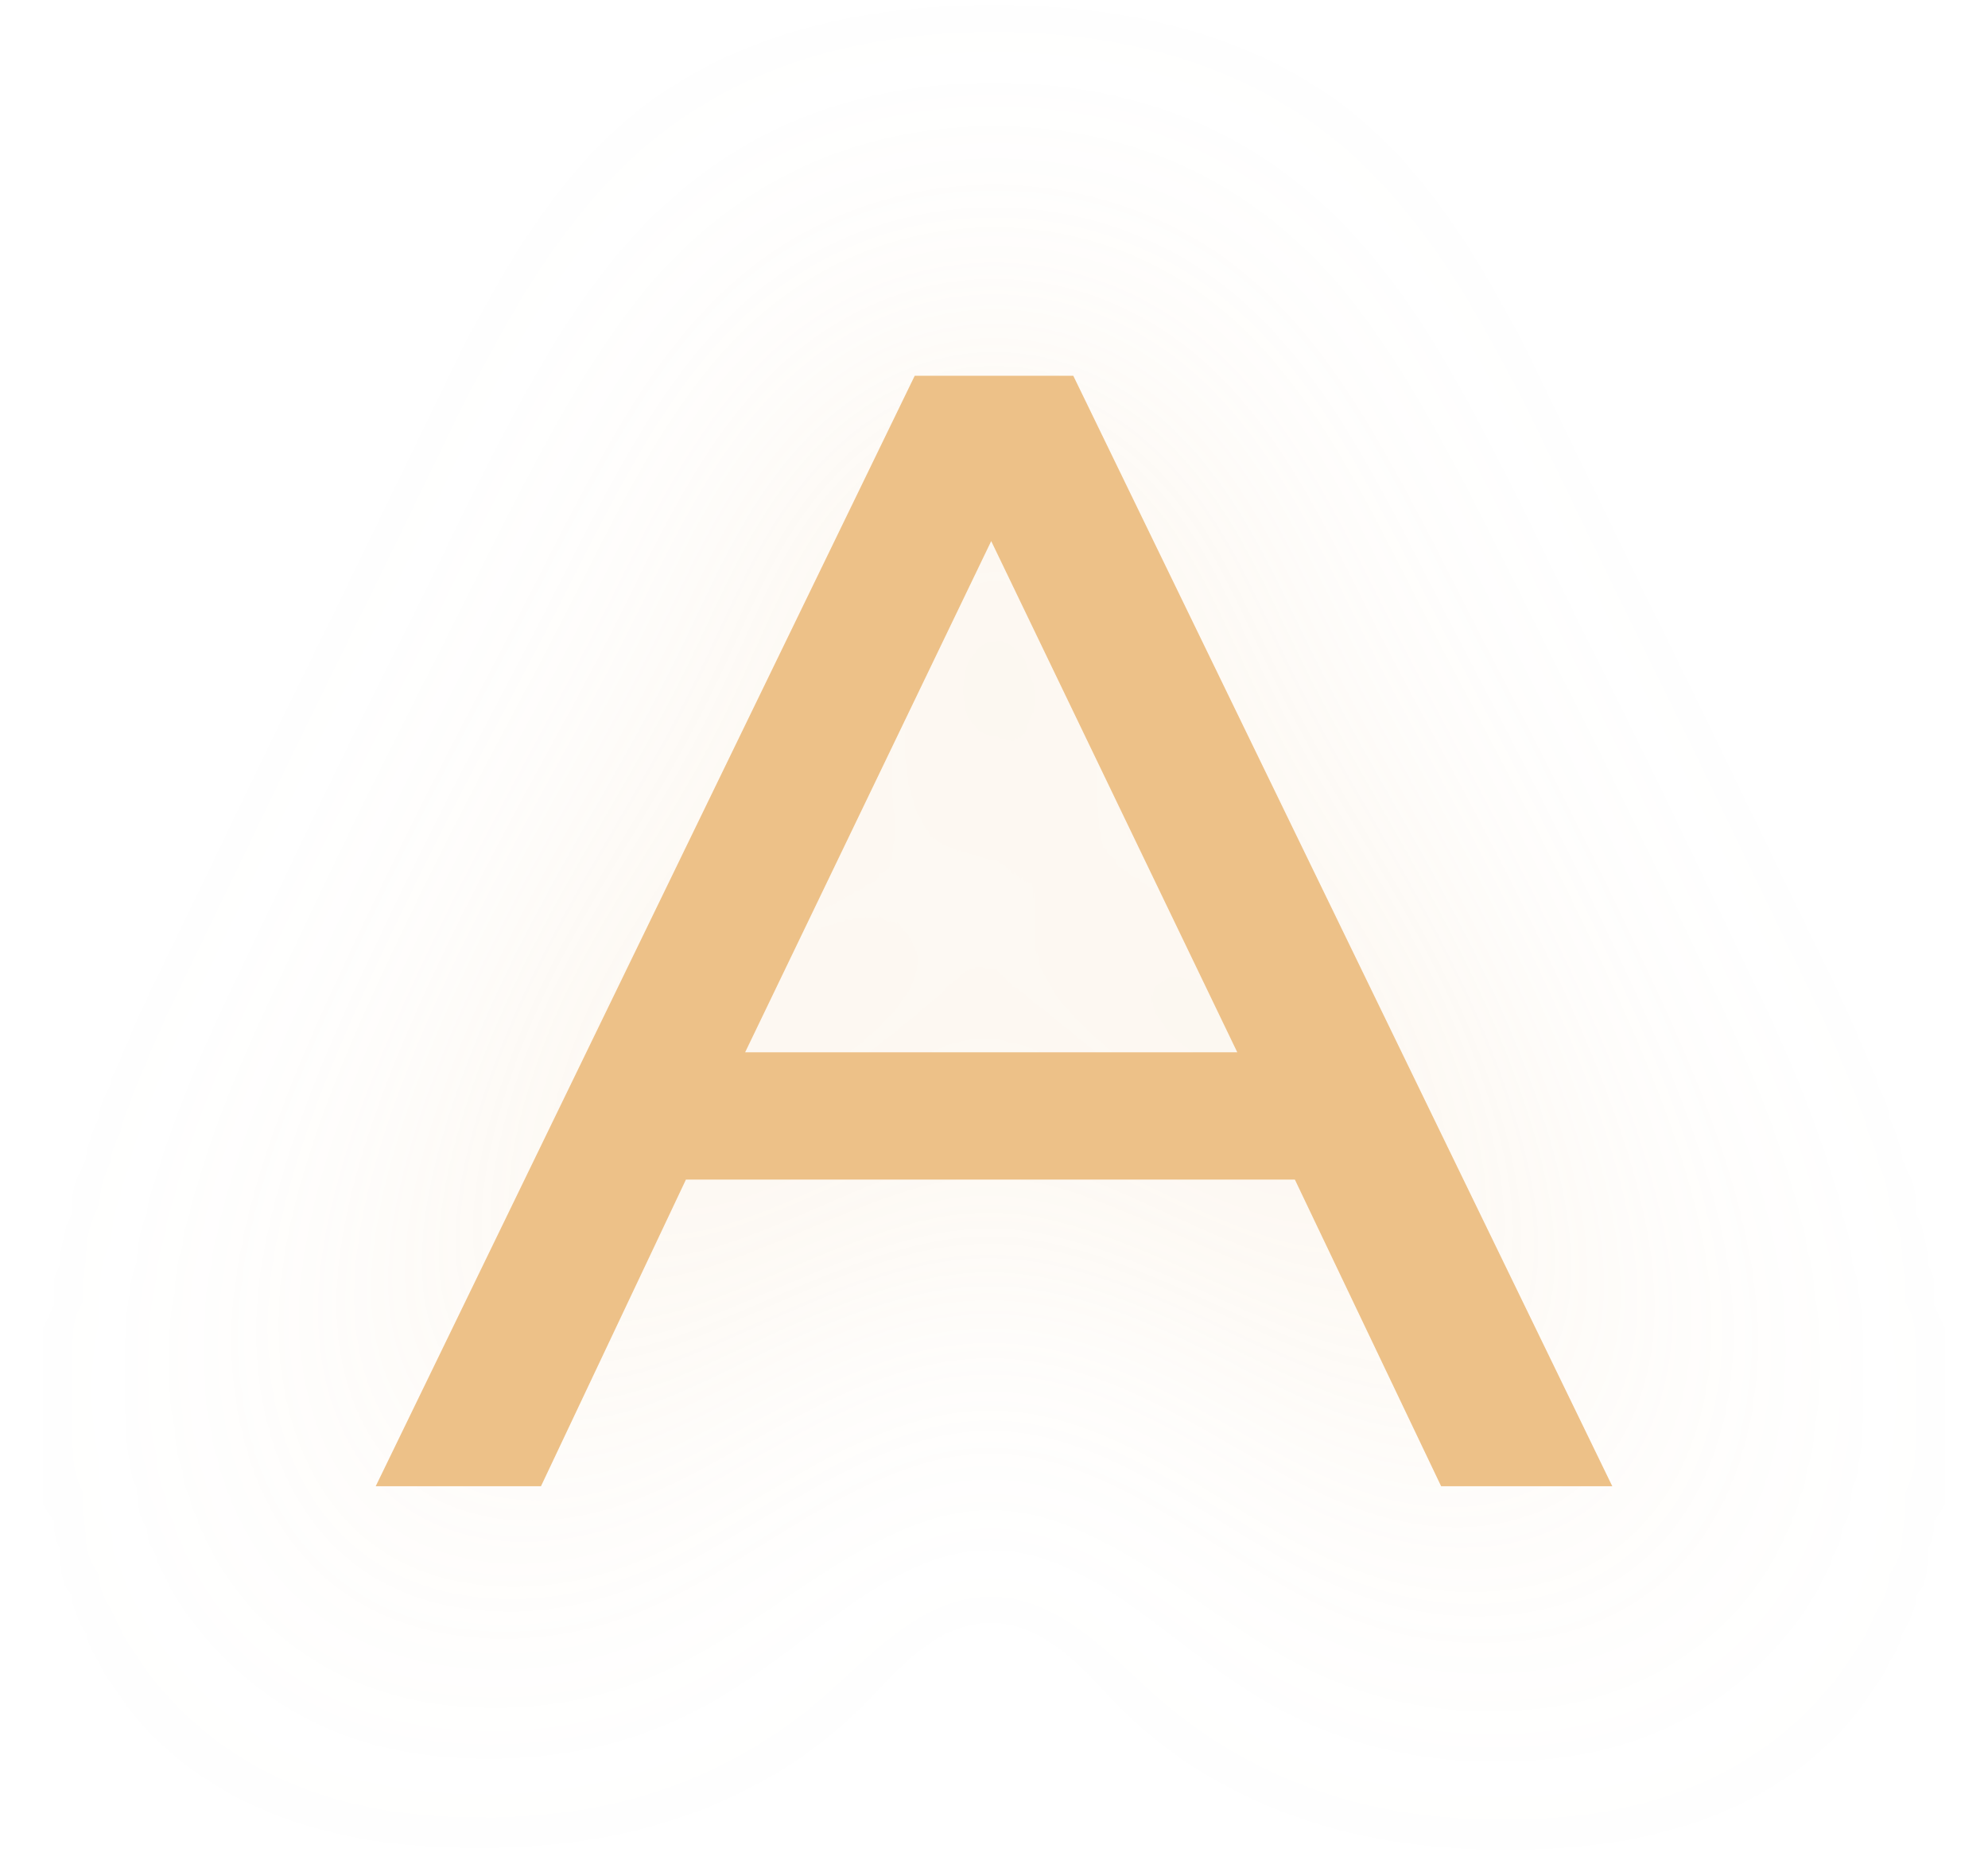
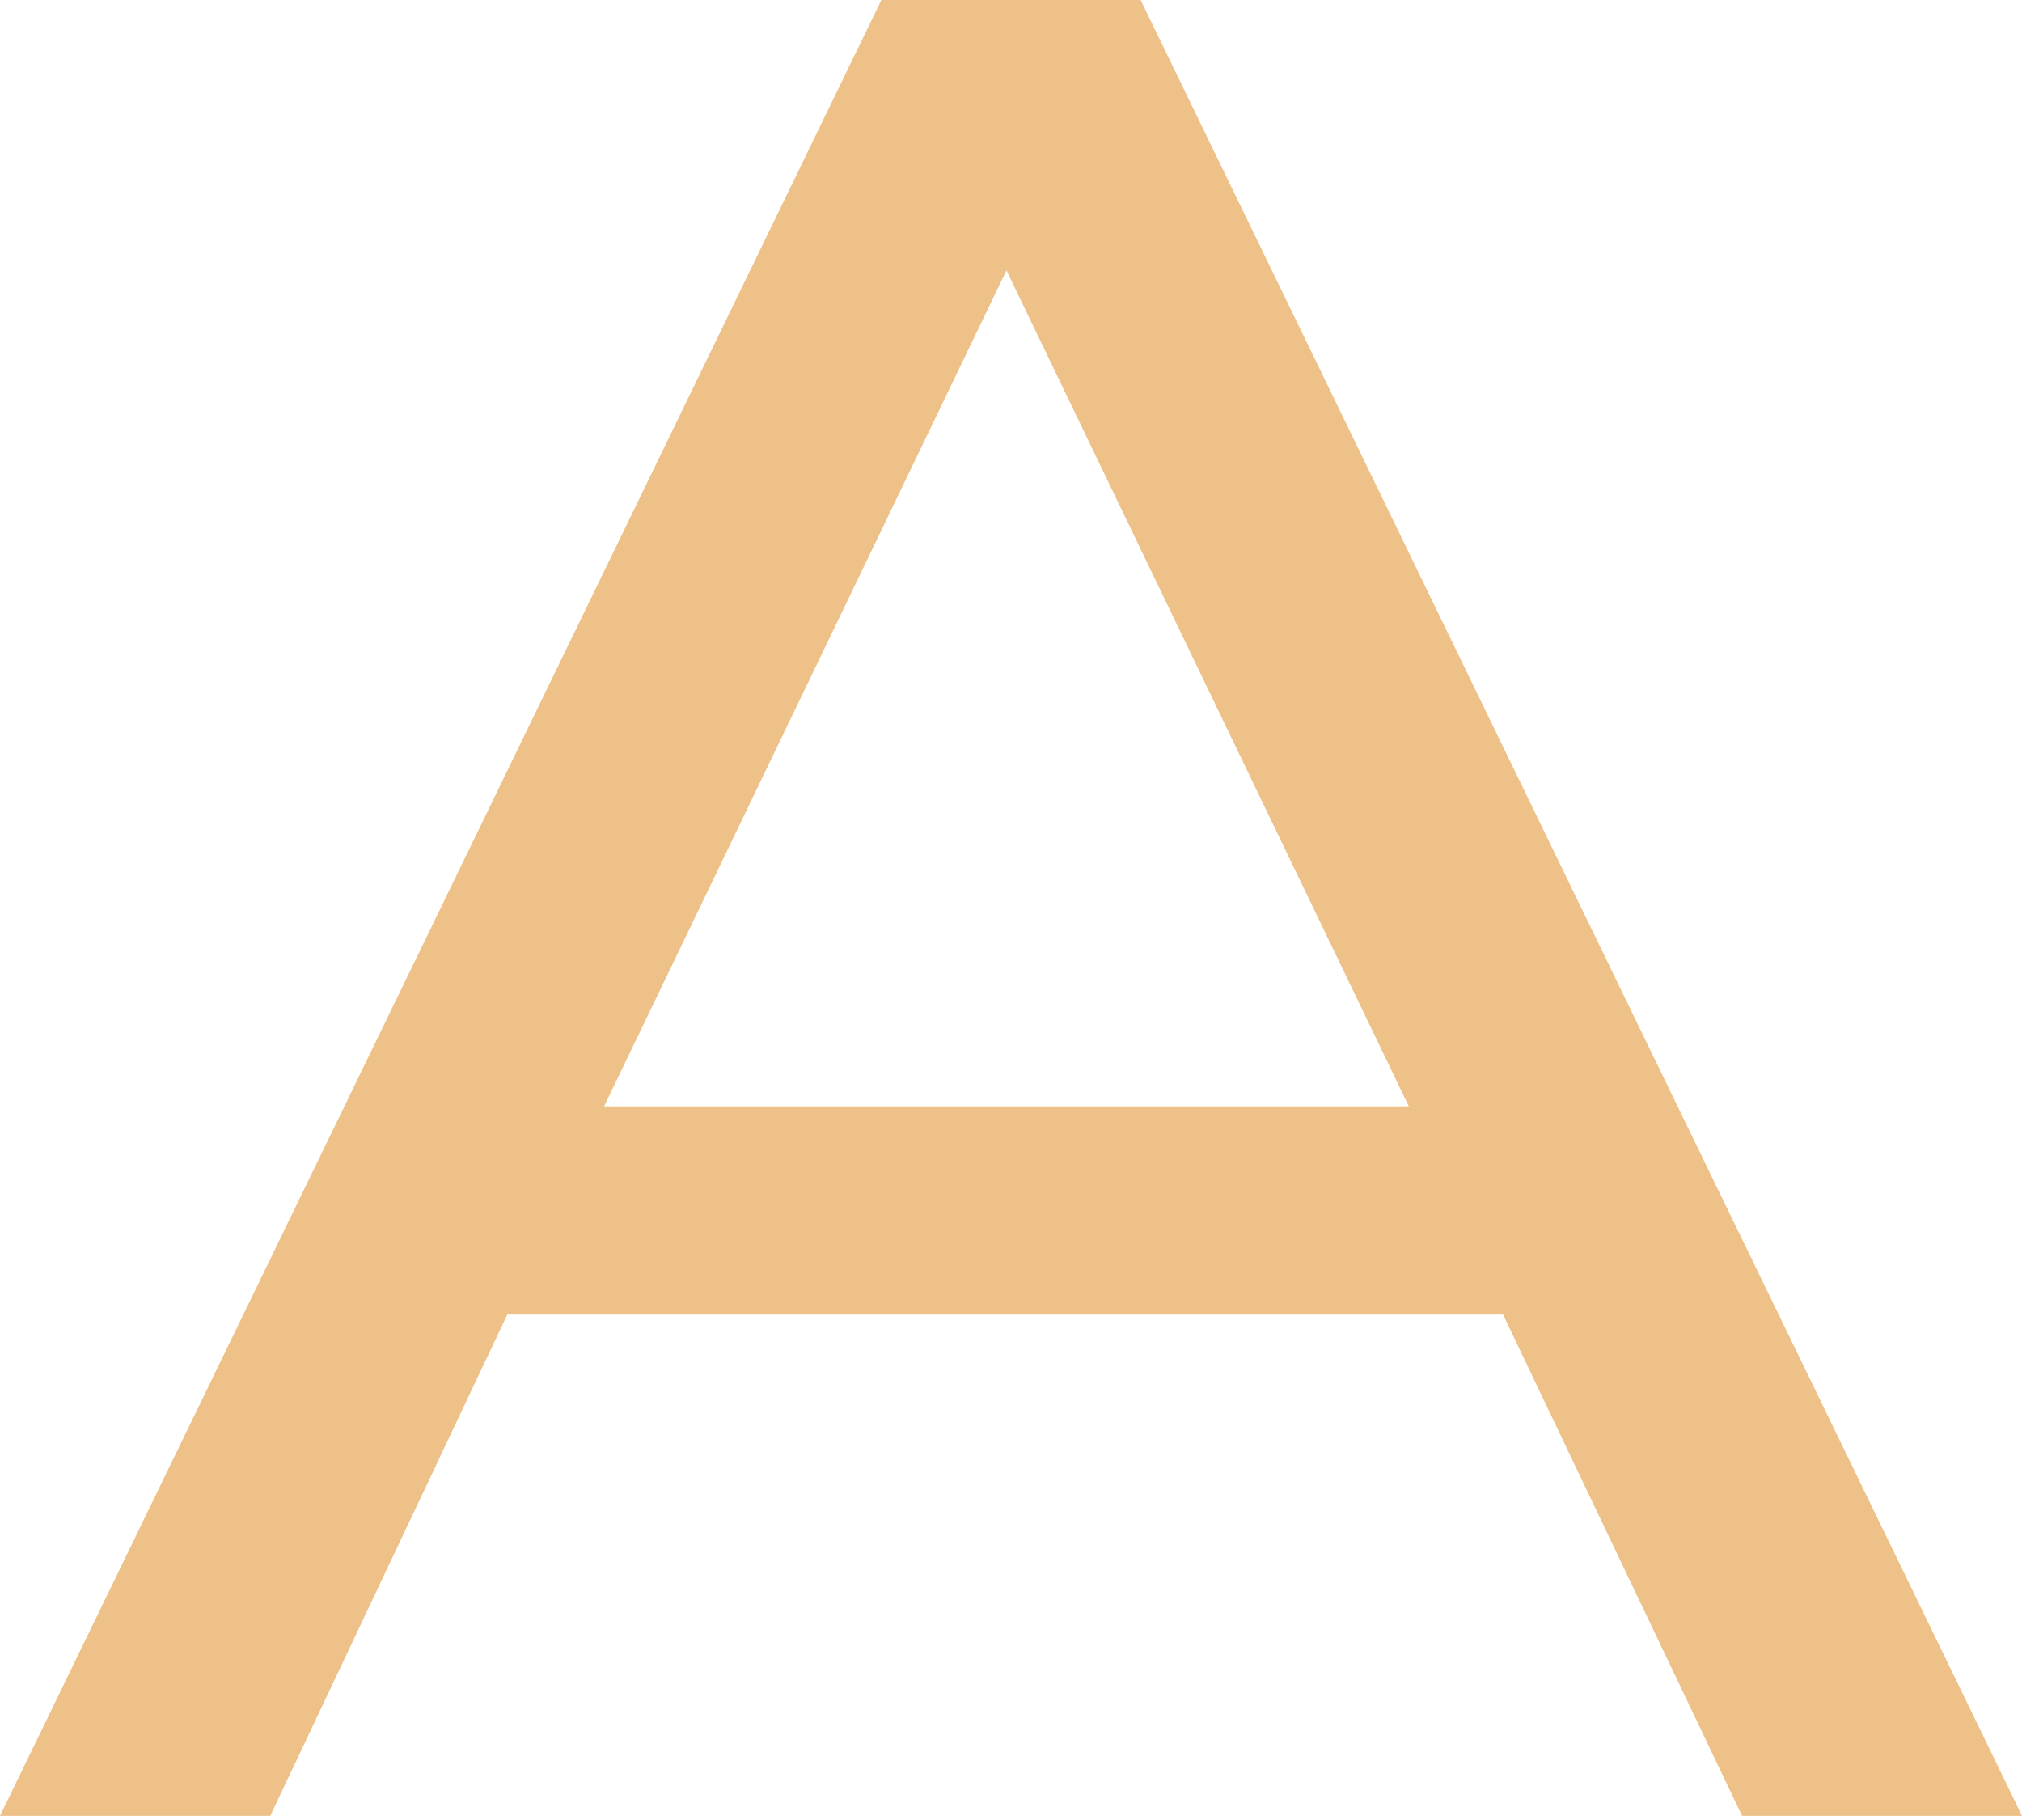
- <svg xmlns="http://www.w3.org/2000/svg" width="32" height="30" viewBox="0 0 32 30" fill="none">
-   <g filter="url(#filter0_d_1_952)">
-     <path d="M15.952 8.703L19.916 16.938H11.994L15.958 8.703H15.952ZM14.724 6.048L6.048 23.922H8.708L11.041 18.987H20.843L23.197 23.922H25.952L17.276 6.048H14.718H14.724Z" fill="#EDC188" />
-   </g>
-   <defs>
-     <filter id="filter0_d_1_952" x="0" y="0" width="32" height="29.969" filterUnits="userSpaceOnUse" color-interpolation-filters="sRGB">
-       <feFlood flood-opacity="0" result="BackgroundImageFix" />
-       <feColorMatrix in="SourceAlpha" type="matrix" values="0 0 0 0 0 0 0 0 0 0 0 0 0 0 0 0 0 0 127 0" result="hardAlpha" />
-       <feOffset />
-       <feGaussianBlur stdDeviation="3" />
-       <feColorMatrix type="matrix" values="0 0 0 0 0.929 0 0 0 0 0.757 0 0 0 0 0.533 0 0 0 0.25 0" />
-       <feBlend mode="normal" in2="BackgroundImageFix" result="effect1_dropShadow_1_952" />
-       <feBlend mode="normal" in="SourceGraphic" in2="effect1_dropShadow_1_952" result="shape" />
-     </filter>
-   </defs>
+ <svg xmlns="http://www.w3.org/2000/svg" width="20" height="18" viewBox="0 0 20 18" fill="none">
+   <path d="M9.952 2.668L13.935 10.942H5.975L9.958 2.668H9.952ZM8.718 0L0 17.959H2.673L5.018 13.001H14.867L17.231 17.959H20L11.282 0H8.712H8.718Z" fill="#EDC188" />
</svg>
